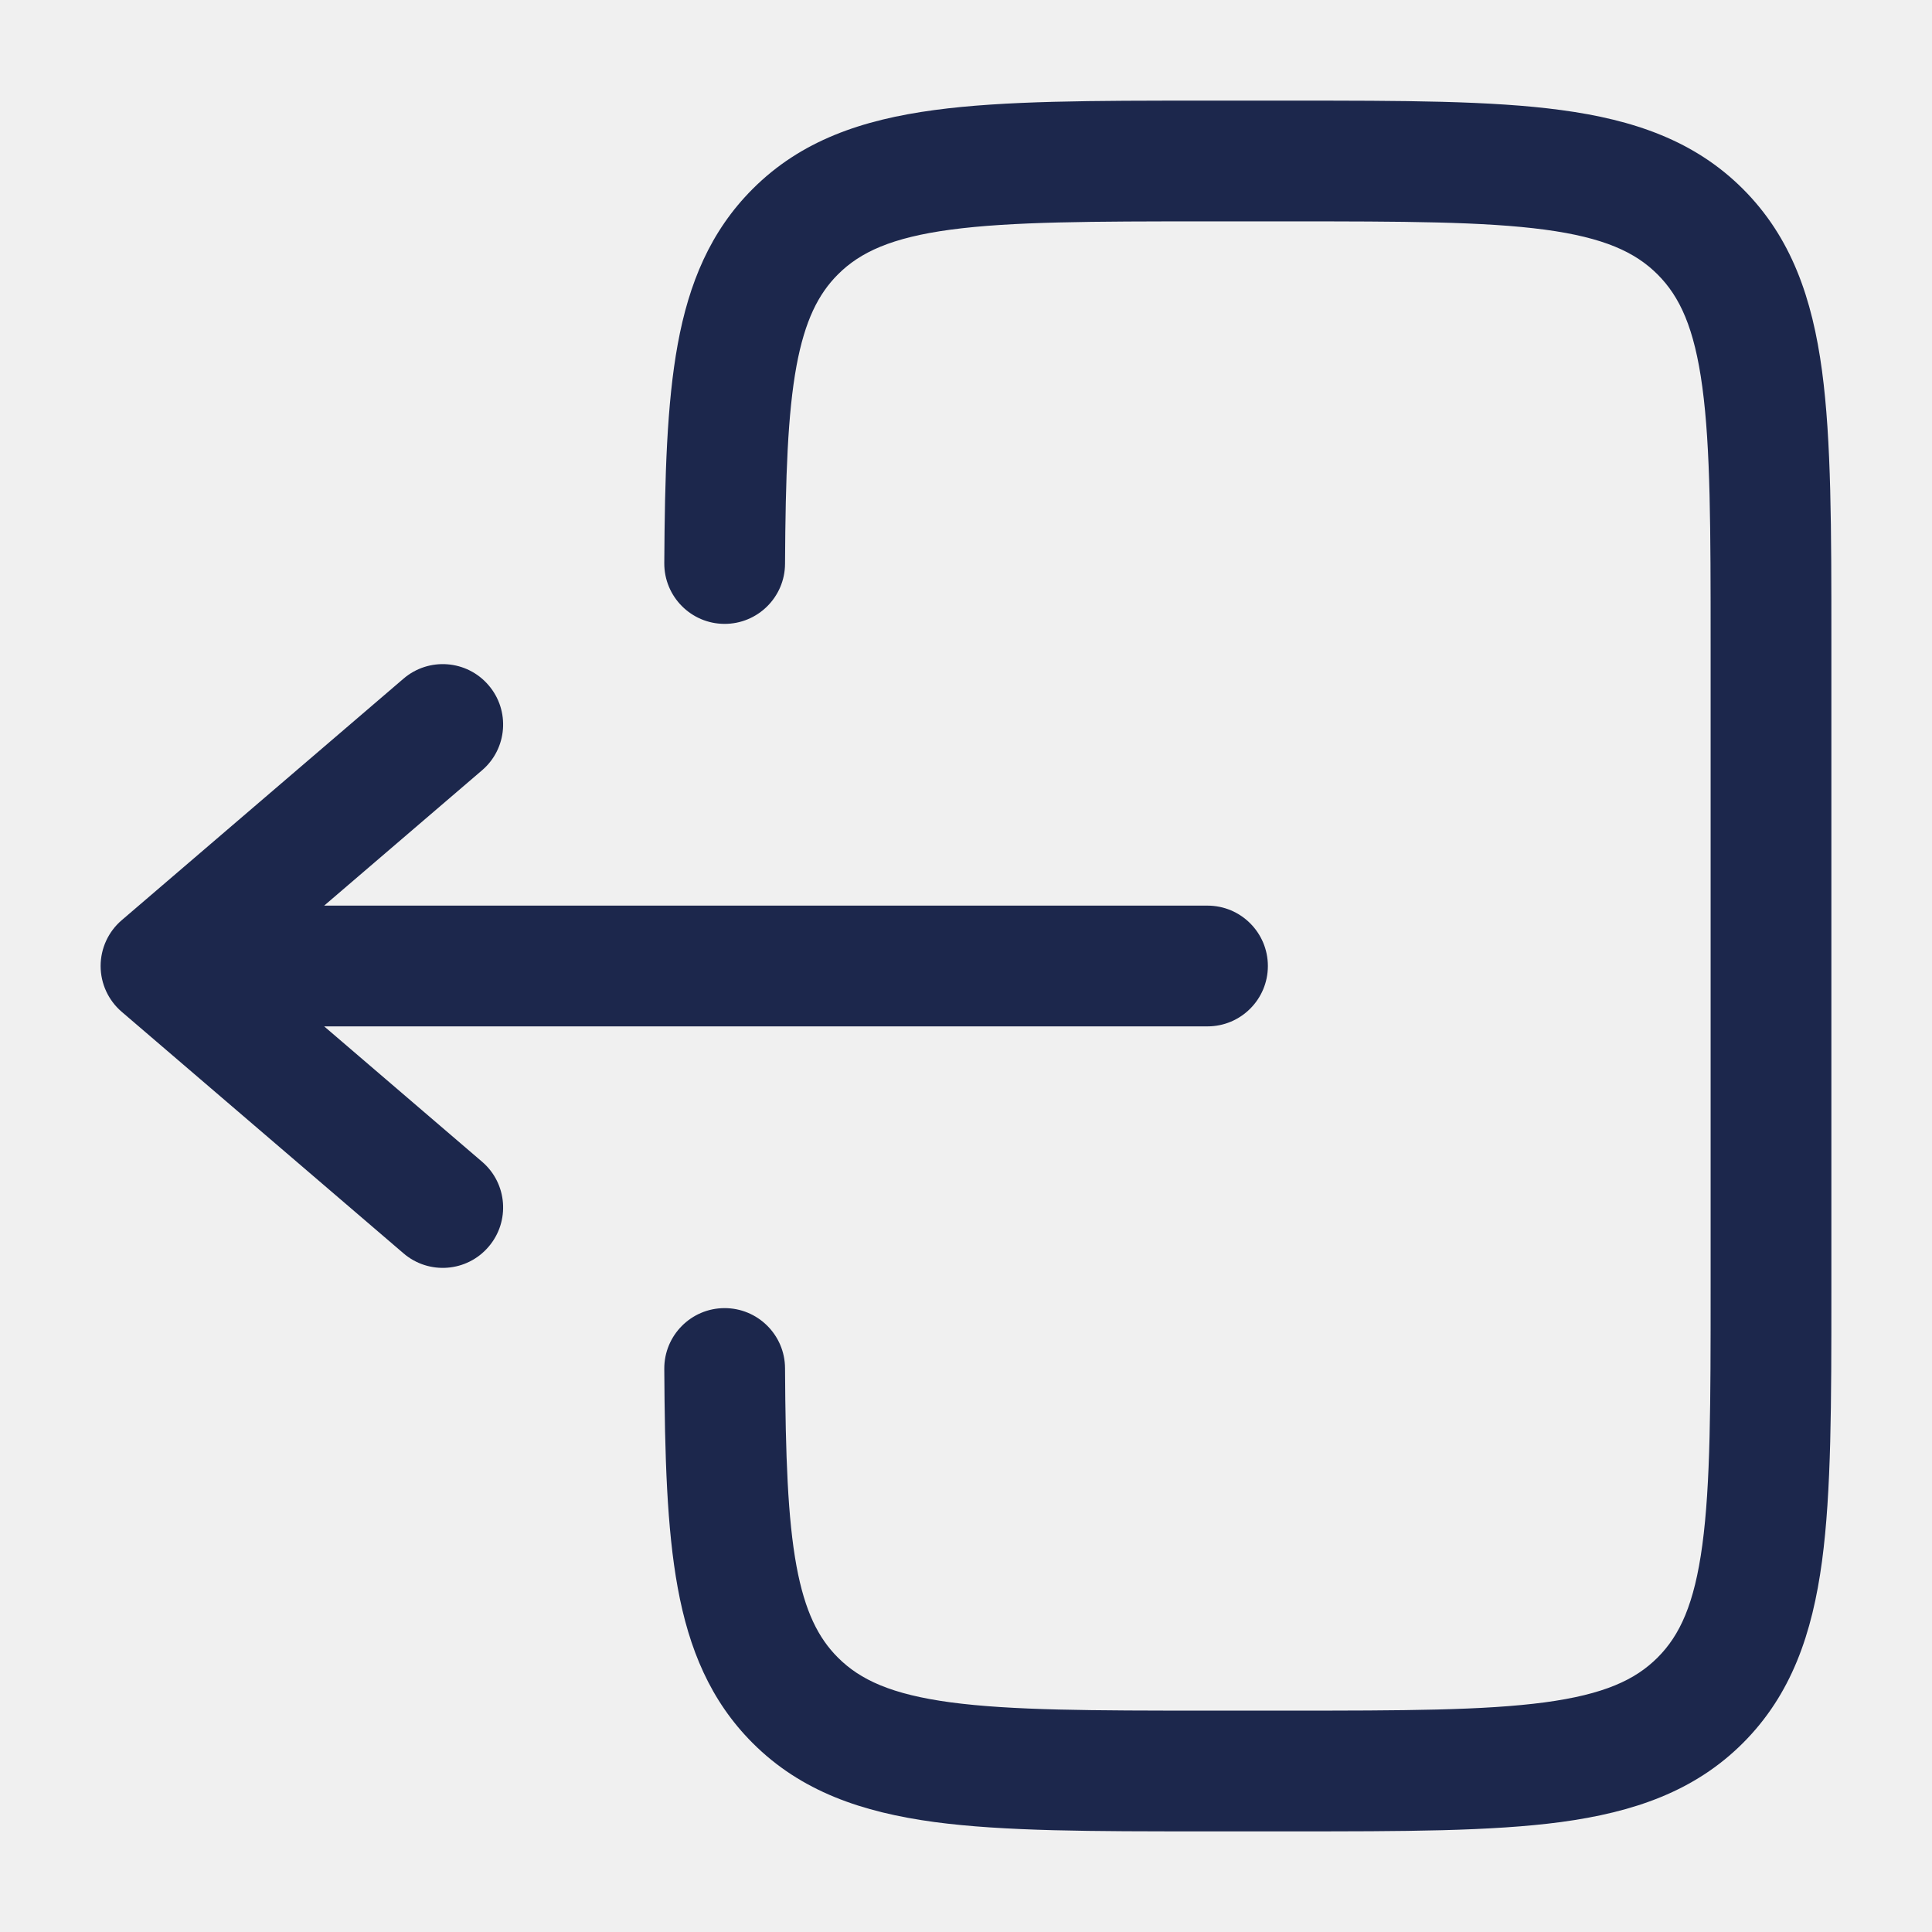
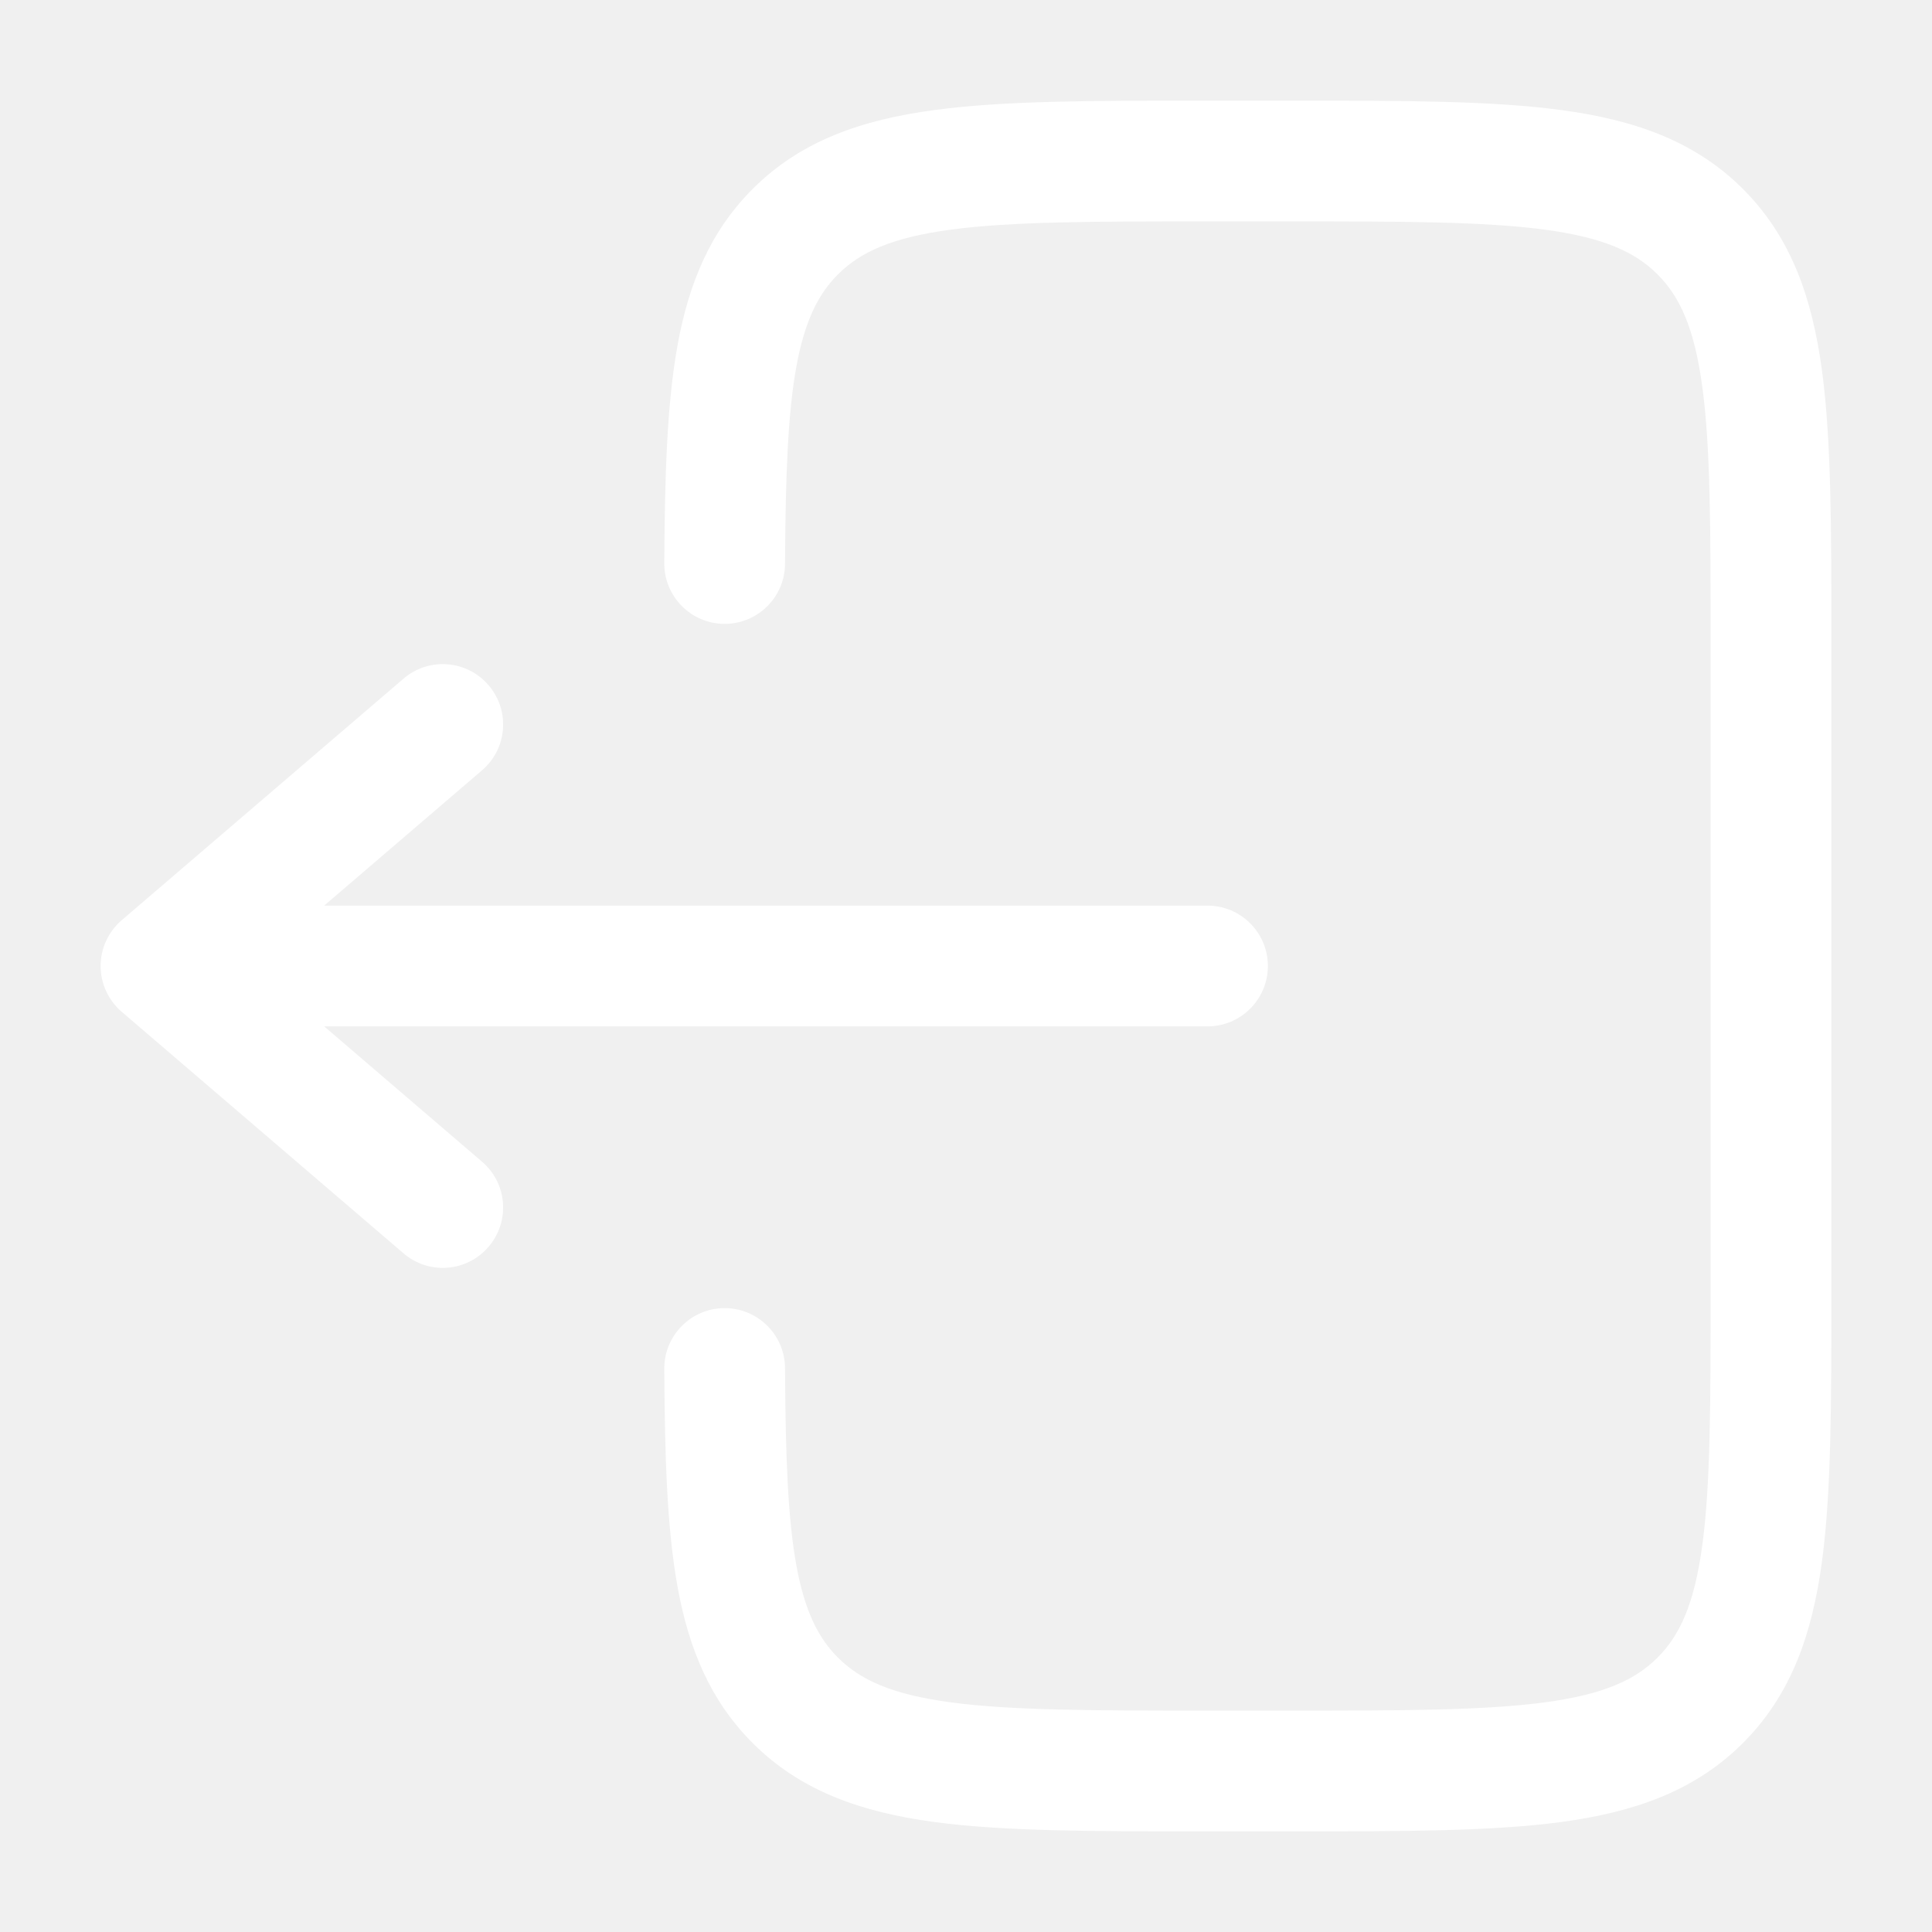
<svg xmlns="http://www.w3.org/2000/svg" width="24px" height="24px" viewBox="0 0 24 24" fill="none">
-   <path d="M14.945 1.25C13.578 1.25 12.475 1.25 11.608 1.367C10.708 1.488 9.95 1.746 9.349 2.348C8.824 2.873 8.558 3.518 8.419 4.276C8.284 5.013 8.258 5.914 8.252 6.996C8.25 7.41 8.584 7.748 8.998 7.75C9.412 7.752 9.75 7.418 9.752 7.004C9.758 5.911 9.786 5.136 9.894 4.547C9.999 3.981 10.166 3.652 10.409 3.409C10.686 3.132 11.075 2.952 11.808 2.853C12.564 2.752 13.565 2.75 15 2.75H16C17.436 2.75 18.437 2.752 19.192 2.853C19.926 2.952 20.314 3.132 20.591 3.409C20.868 3.686 21.048 4.074 21.147 4.808C21.249 5.563 21.25 6.565 21.25 8V16C21.25 17.435 21.249 18.436 21.147 19.192C21.048 19.926 20.868 20.314 20.591 20.591C20.314 20.868 19.926 21.048 19.192 21.147C18.437 21.248 17.436 21.25 16 21.25H15C13.565 21.25 12.564 21.248 11.808 21.147C11.075 21.048 10.686 20.868 10.409 20.591C10.166 20.348 9.999 20.02 9.894 19.453C9.786 18.864 9.758 18.089 9.752 16.996C9.75 16.582 9.412 16.248 8.998 16.25C8.584 16.252 8.25 16.59 8.252 17.004C8.258 18.086 8.284 18.987 8.419 19.724C8.558 20.482 8.824 21.127 9.349 21.652C9.95 22.254 10.708 22.512 11.608 22.634C12.475 22.75 13.578 22.75 14.945 22.75H16.055C17.423 22.75 18.525 22.75 19.392 22.634C20.292 22.512 21.05 22.254 21.652 21.652C22.254 21.05 22.513 20.292 22.634 19.392C22.75 18.525 22.75 17.422 22.75 16.055V7.945C22.75 6.578 22.75 5.475 22.634 4.608C22.513 3.708 22.254 2.95 21.652 2.348C21.05 1.746 20.292 1.488 19.392 1.367C18.525 1.25 17.423 1.25 16.055 1.25H14.945Z" fill="#1C274C" />
-   <path d="M15 11.25C15.414 11.25 15.75 11.586 15.75 12C15.75 12.414 15.414 12.75 15 12.75H4.027L5.988 14.431C6.303 14.7 6.339 15.174 6.069 15.488C5.8 15.803 5.326 15.839 5.012 15.569L1.512 12.569C1.346 12.427 1.25 12.219 1.25 12C1.25 11.781 1.346 11.573 1.512 11.431L5.012 8.431C5.326 8.161 5.8 8.197 6.069 8.512C6.339 8.826 6.303 9.3 5.988 9.569L4.027 11.25H15Z" fill="#1C274C" />
+   <path d="M14.945 1.25C13.578 1.25 12.475 1.25 11.608 1.367C10.708 1.488 9.95 1.746 9.349 2.348C8.824 2.873 8.558 3.518 8.419 4.276C8.284 5.013 8.258 5.914 8.252 6.996C8.25 7.41 8.584 7.748 8.998 7.75C9.412 7.752 9.75 7.418 9.752 7.004C9.758 5.911 9.786 5.136 9.894 4.547C9.999 3.981 10.166 3.652 10.409 3.409C10.686 3.132 11.075 2.952 11.808 2.853C12.564 2.752 13.565 2.75 15 2.75H16C17.436 2.75 18.437 2.752 19.192 2.853C19.926 2.952 20.314 3.132 20.591 3.409C20.868 3.686 21.048 4.074 21.147 4.808C21.249 5.563 21.25 6.565 21.25 8V16C21.25 17.435 21.249 18.436 21.147 19.192C21.048 19.926 20.868 20.314 20.591 20.591C20.314 20.868 19.926 21.048 19.192 21.147C18.437 21.248 17.436 21.25 16 21.25H15C13.565 21.25 12.564 21.248 11.808 21.147C11.075 21.048 10.686 20.868 10.409 20.591C10.166 20.348 9.999 20.02 9.894 19.453C9.786 18.864 9.758 18.089 9.752 16.996C9.75 16.582 9.412 16.248 8.998 16.25C8.584 16.252 8.25 16.59 8.252 17.004C8.258 18.086 8.284 18.987 8.419 19.724C8.558 20.482 8.824 21.127 9.349 21.652C9.95 22.254 10.708 22.512 11.608 22.634C12.475 22.75 13.578 22.75 14.945 22.75H16.055C17.423 22.75 18.525 22.75 19.392 22.634C20.292 22.512 21.05 22.254 21.652 21.652C22.254 21.05 22.513 20.292 22.634 19.392C22.75 18.525 22.75 17.422 22.75 16.055V7.945C22.75 6.578 22.75 5.475 22.634 4.608C22.513 3.708 22.254 2.95 21.652 2.348C21.05 1.746 20.292 1.488 19.392 1.367C18.525 1.25 17.423 1.25 16.055 1.25H14.945Z" fill="#fff" />
+   <path d="M15 11.25C15.414 11.25 15.75 11.586 15.75 12C15.75 12.414 15.414 12.75 15 12.75H4.027L5.988 14.431C6.303 14.7 6.339 15.174 6.069 15.488C5.8 15.803 5.326 15.839 5.012 15.569L1.512 12.569C1.346 12.427 1.25 12.219 1.25 12C1.25 11.781 1.346 11.573 1.512 11.431L5.012 8.431C5.326 8.161 5.8 8.197 6.069 8.512C6.339 8.826 6.303 9.3 5.988 9.569L4.027 11.25H15Z" fill="#fff" />
</svg>
